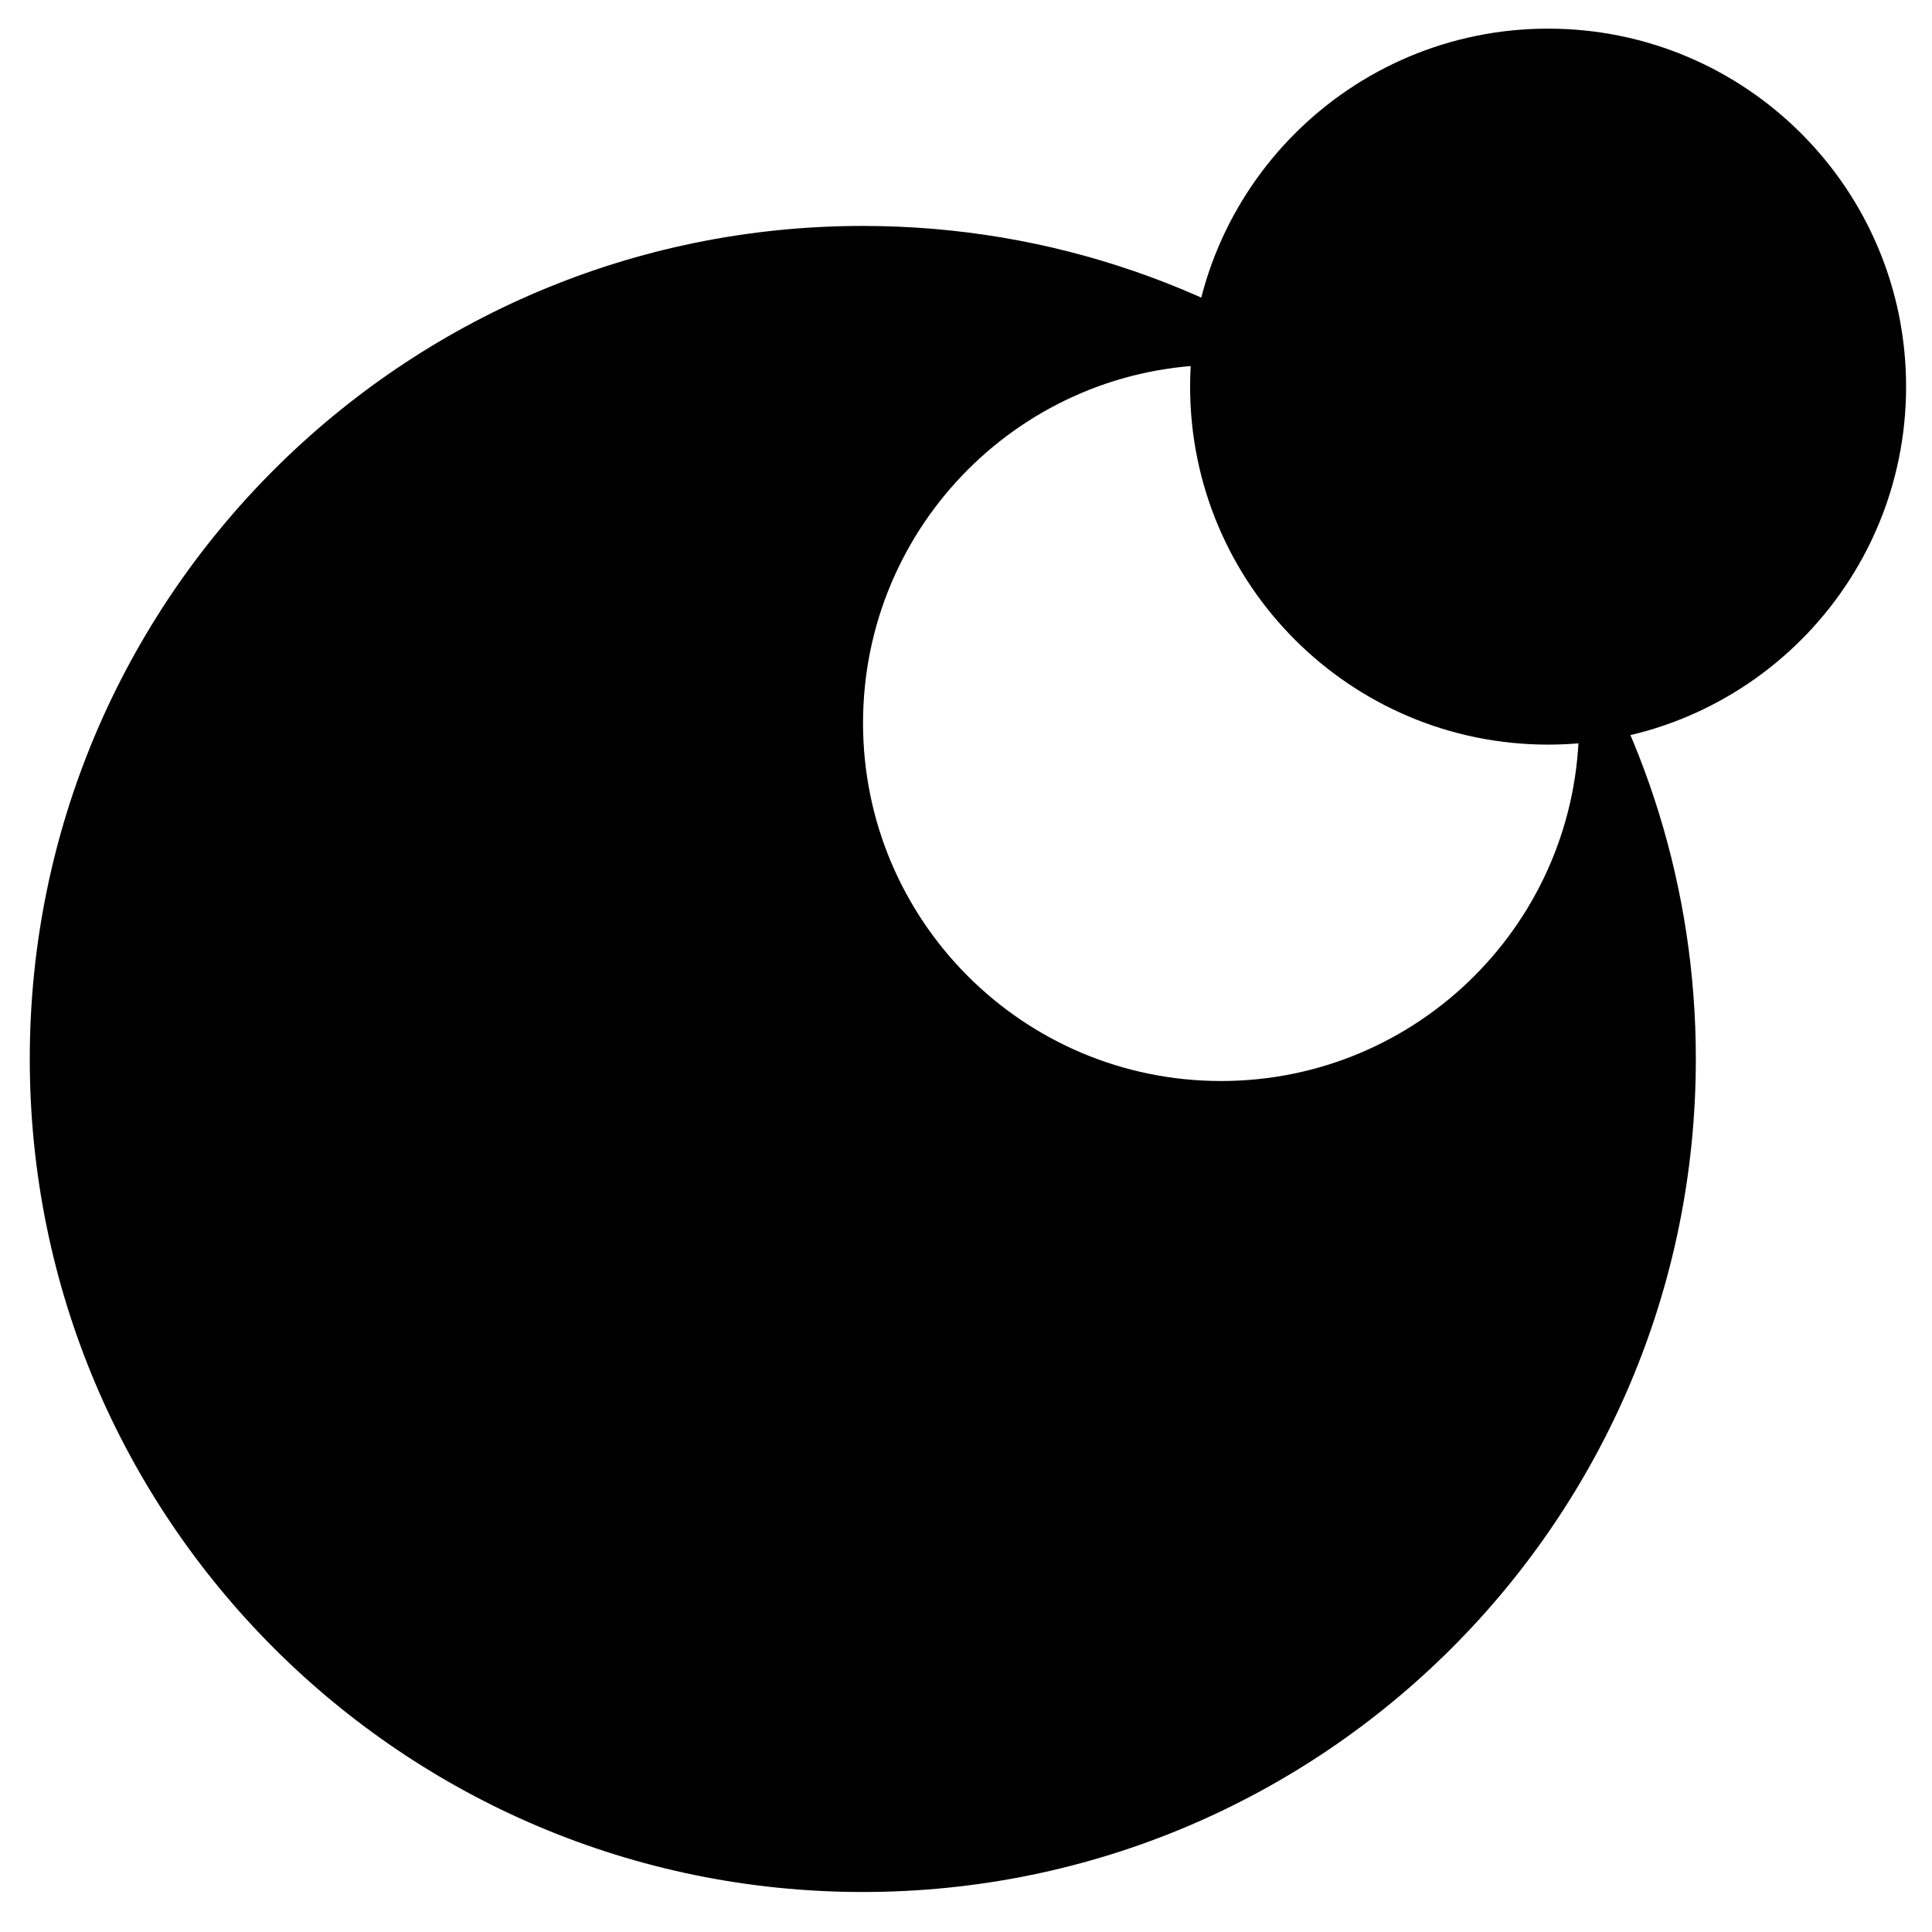
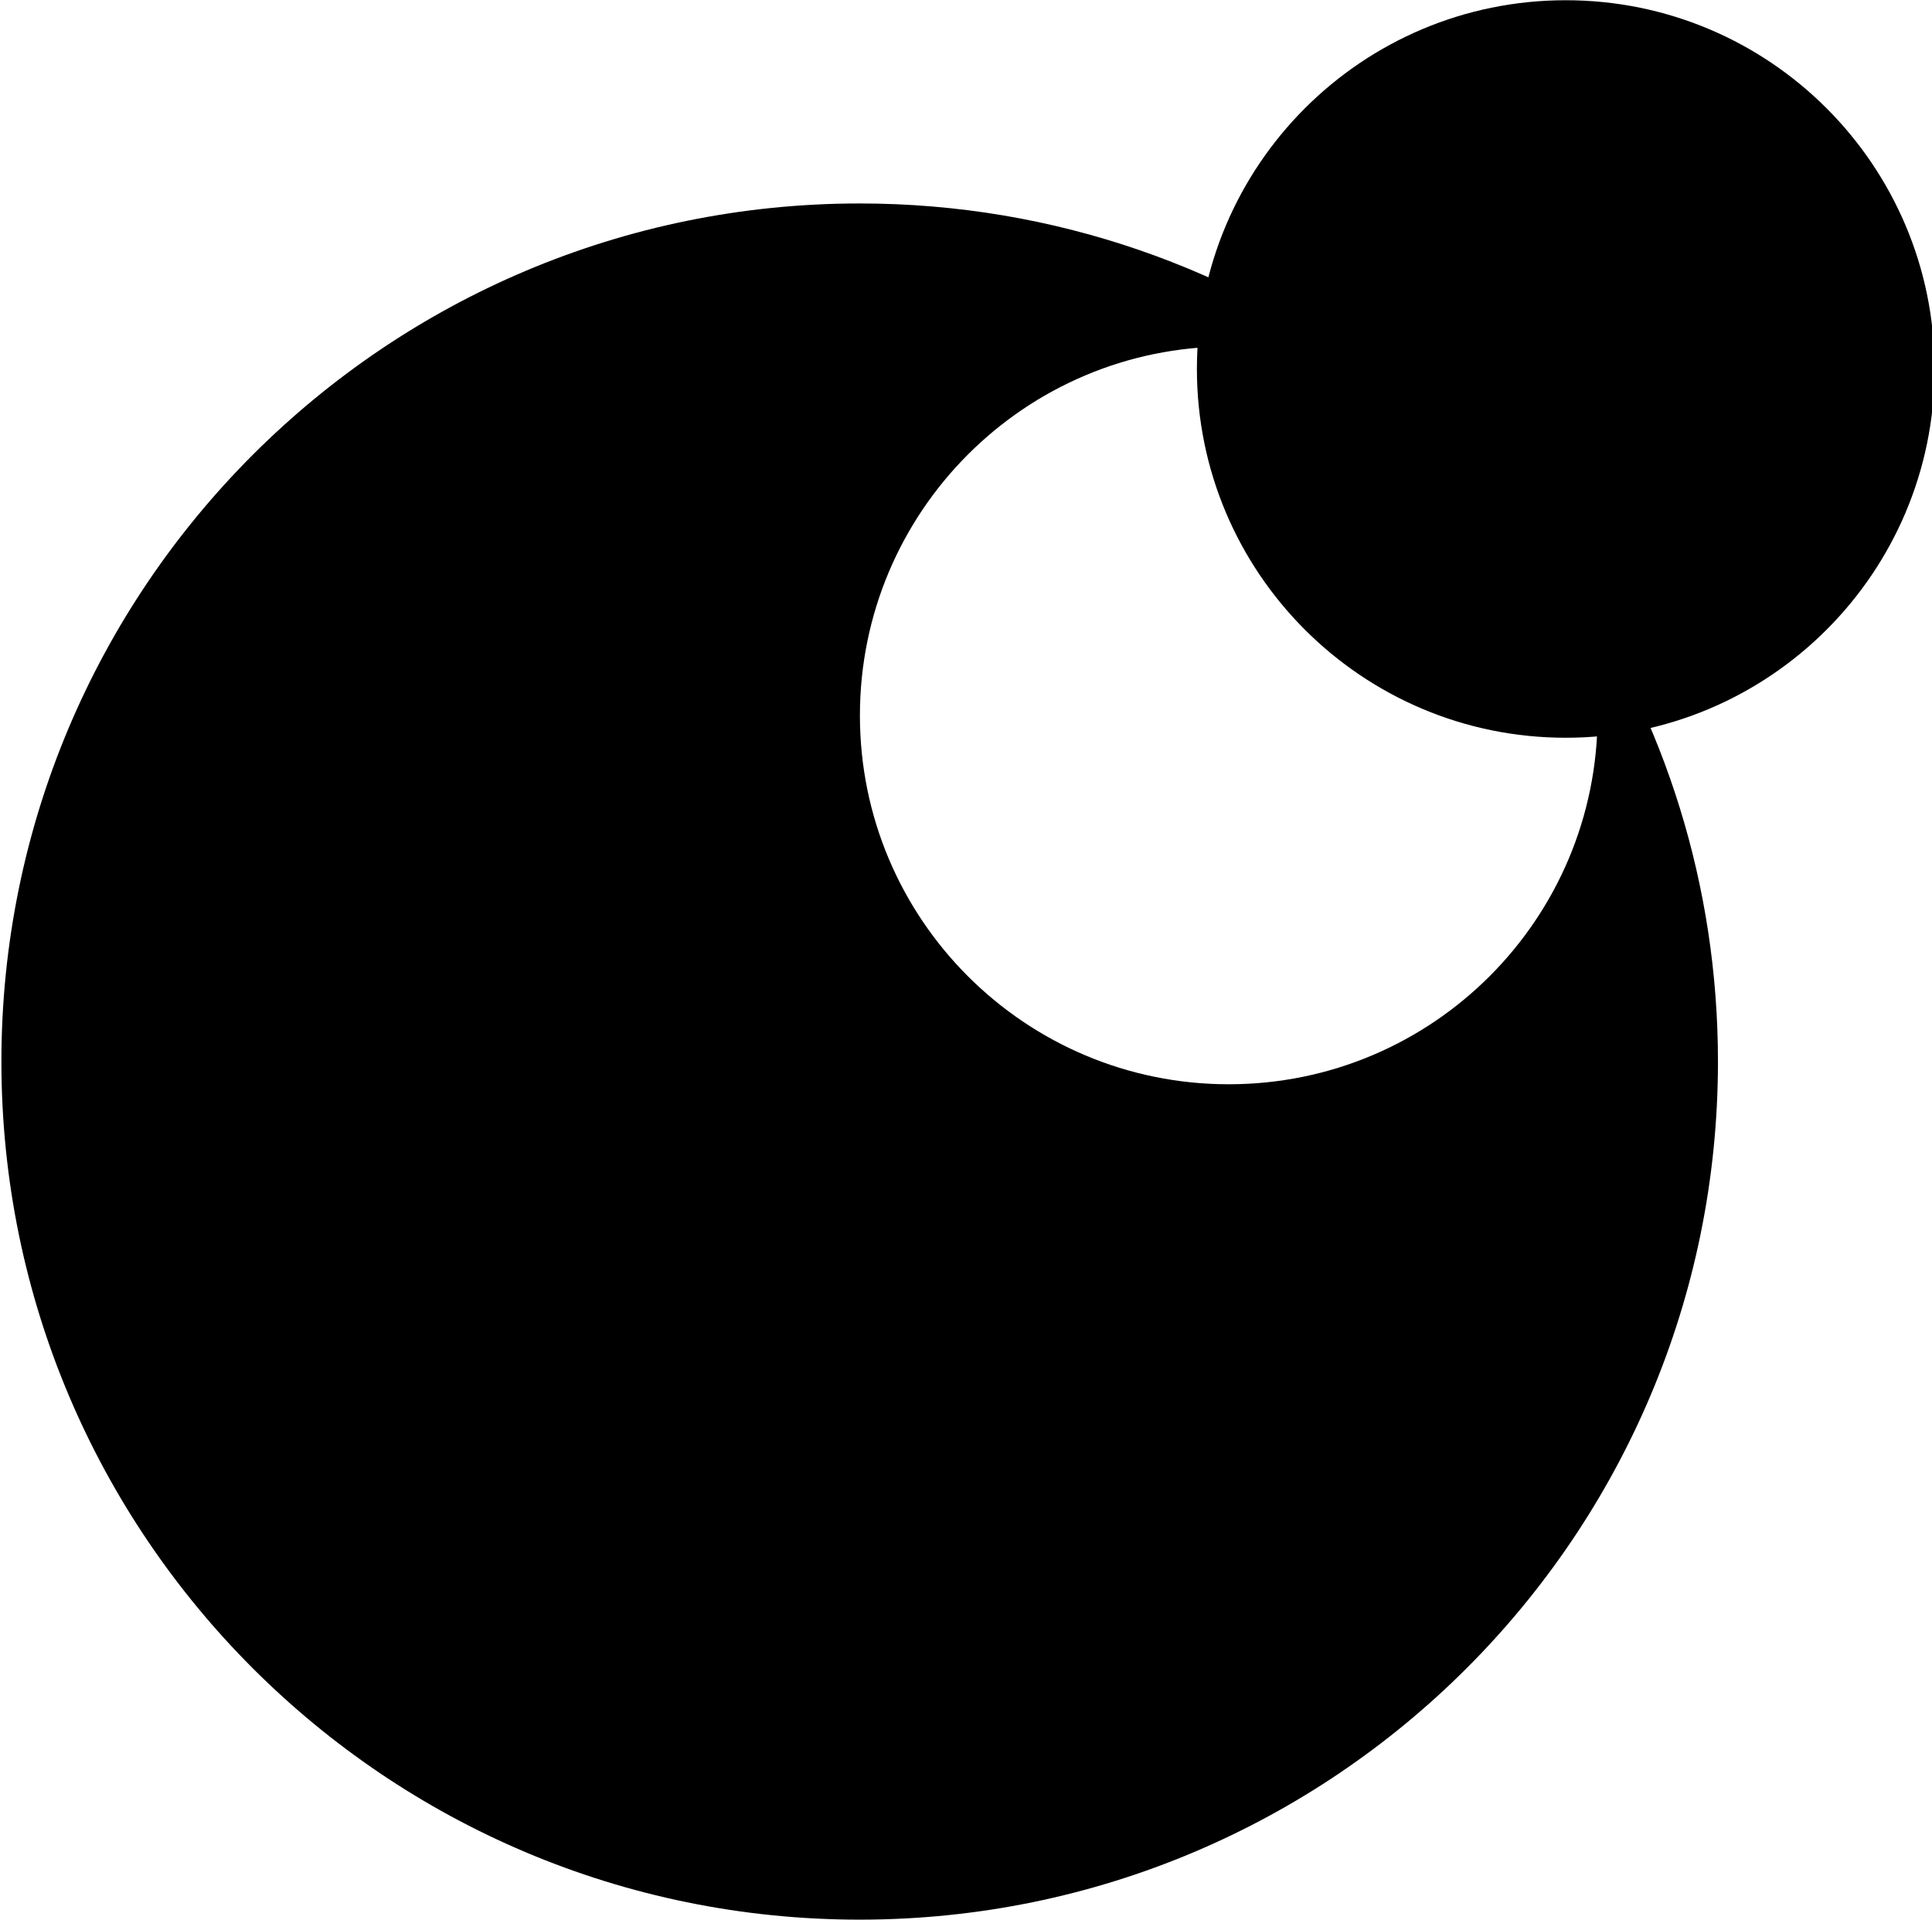
- <svg xmlns="http://www.w3.org/2000/svg" xml:space="preserve" viewBox="0 0 85 85">
-   <path d="M68.43 26.22c.66 1.74 1.04 3.62 1.04 5.59 0 8.7-7.05 15.75-15.75 15.75s-15.75-7.05-15.75-15.75 7.04-15.76 15.74-15.76c2.31 0 4.49.51 6.47 1.4-6.16-4.71-13.86-7.51-22.22-7.51-20.24 0-36.65 16.41-36.65 36.65s16.41 36.65 36.65 36.65 36.65-16.41 36.65-36.65c0-7.54-2.28-14.54-6.18-20.37z" fill="currentColor" />
-   <circle cx="68.11" cy="17.01" r="15.75" fill="currentColor" />
+ <svg xmlns="http://www.w3.org/2000/svg" xml:space="preserve" viewBox="0 0 82.5 82">
+   <path fill="currentColor" d="M67.18 24.97c.66 1.74 1.04 3.62 1.04 5.59 0 8.7-7.05 15.75-15.75 15.75s-15.75-7.05-15.75-15.75 7.04-15.76 15.74-15.76c2.31 0 4.49.51 6.47 1.4-6.16-4.71-13.86-7.51-22.22-7.51-20.24 0-36.65 16.41-36.65 36.65s16.41 36.65 36.65 36.65 36.65-16.41 36.65-36.65c0-7.54-2.28-14.54-6.18-20.37z" />
+   <circle cx="66.86" cy="15.76" r="15.75" fill="currentColor" />
</svg>
